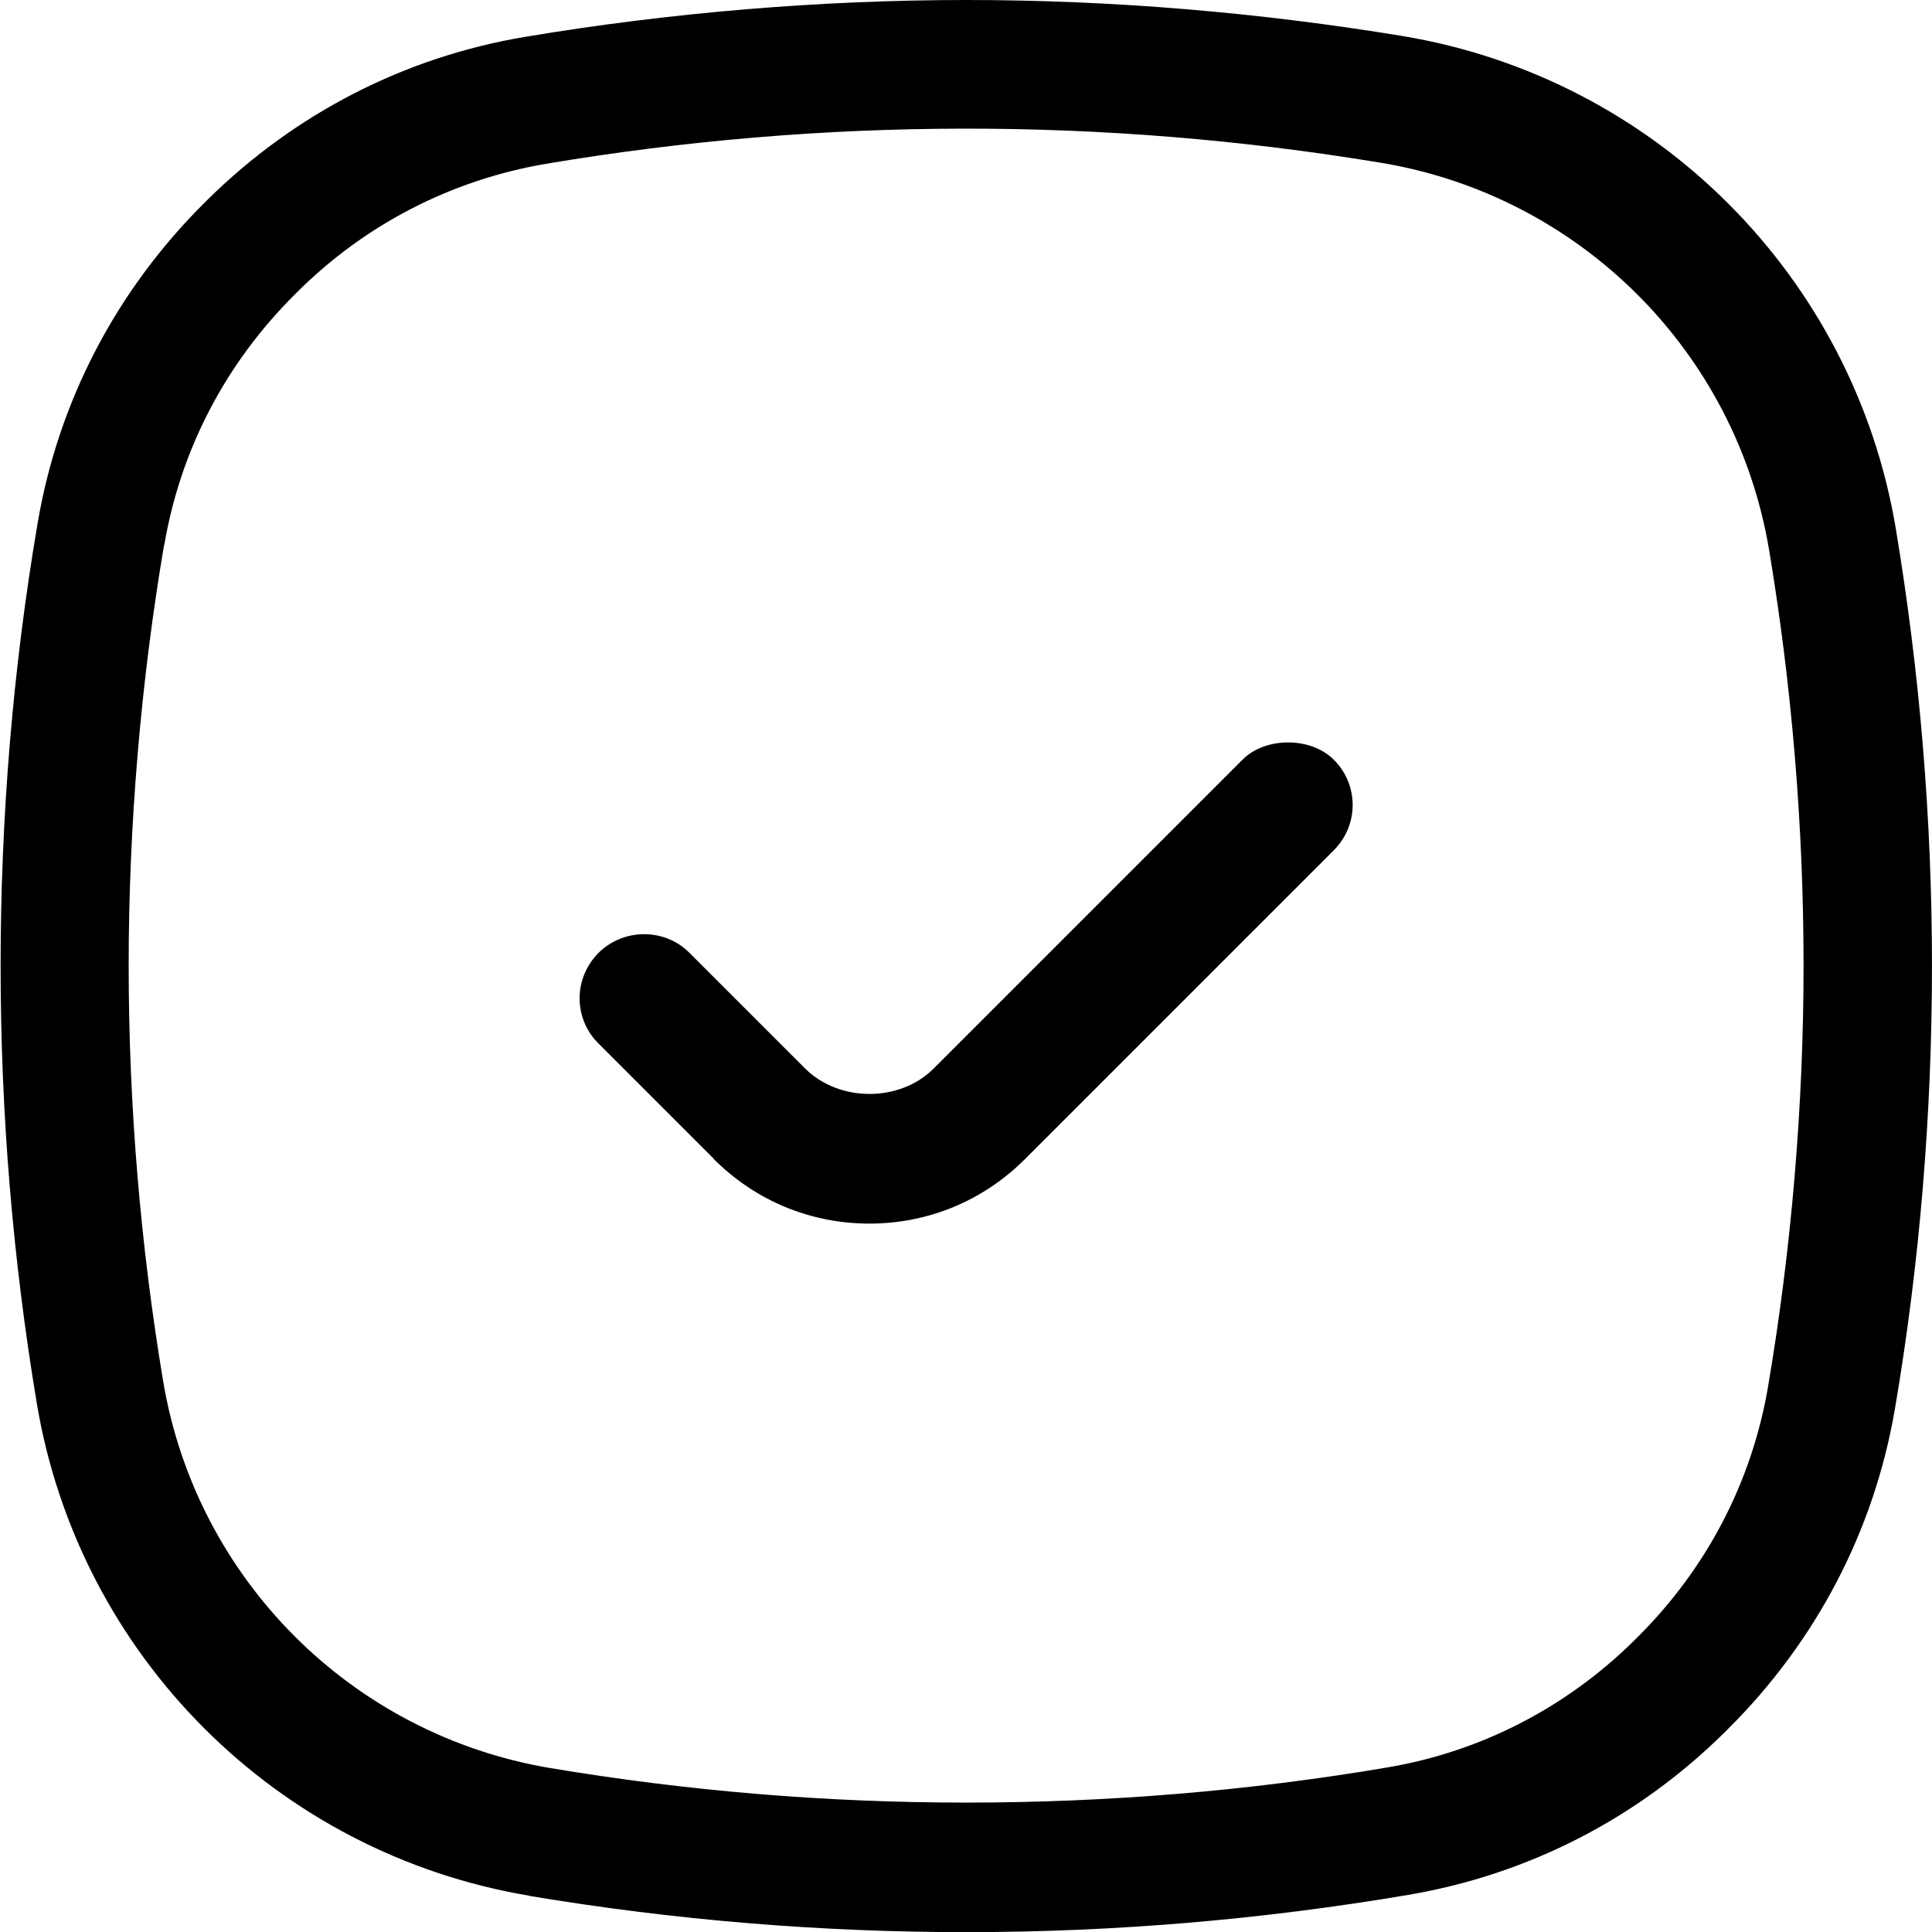
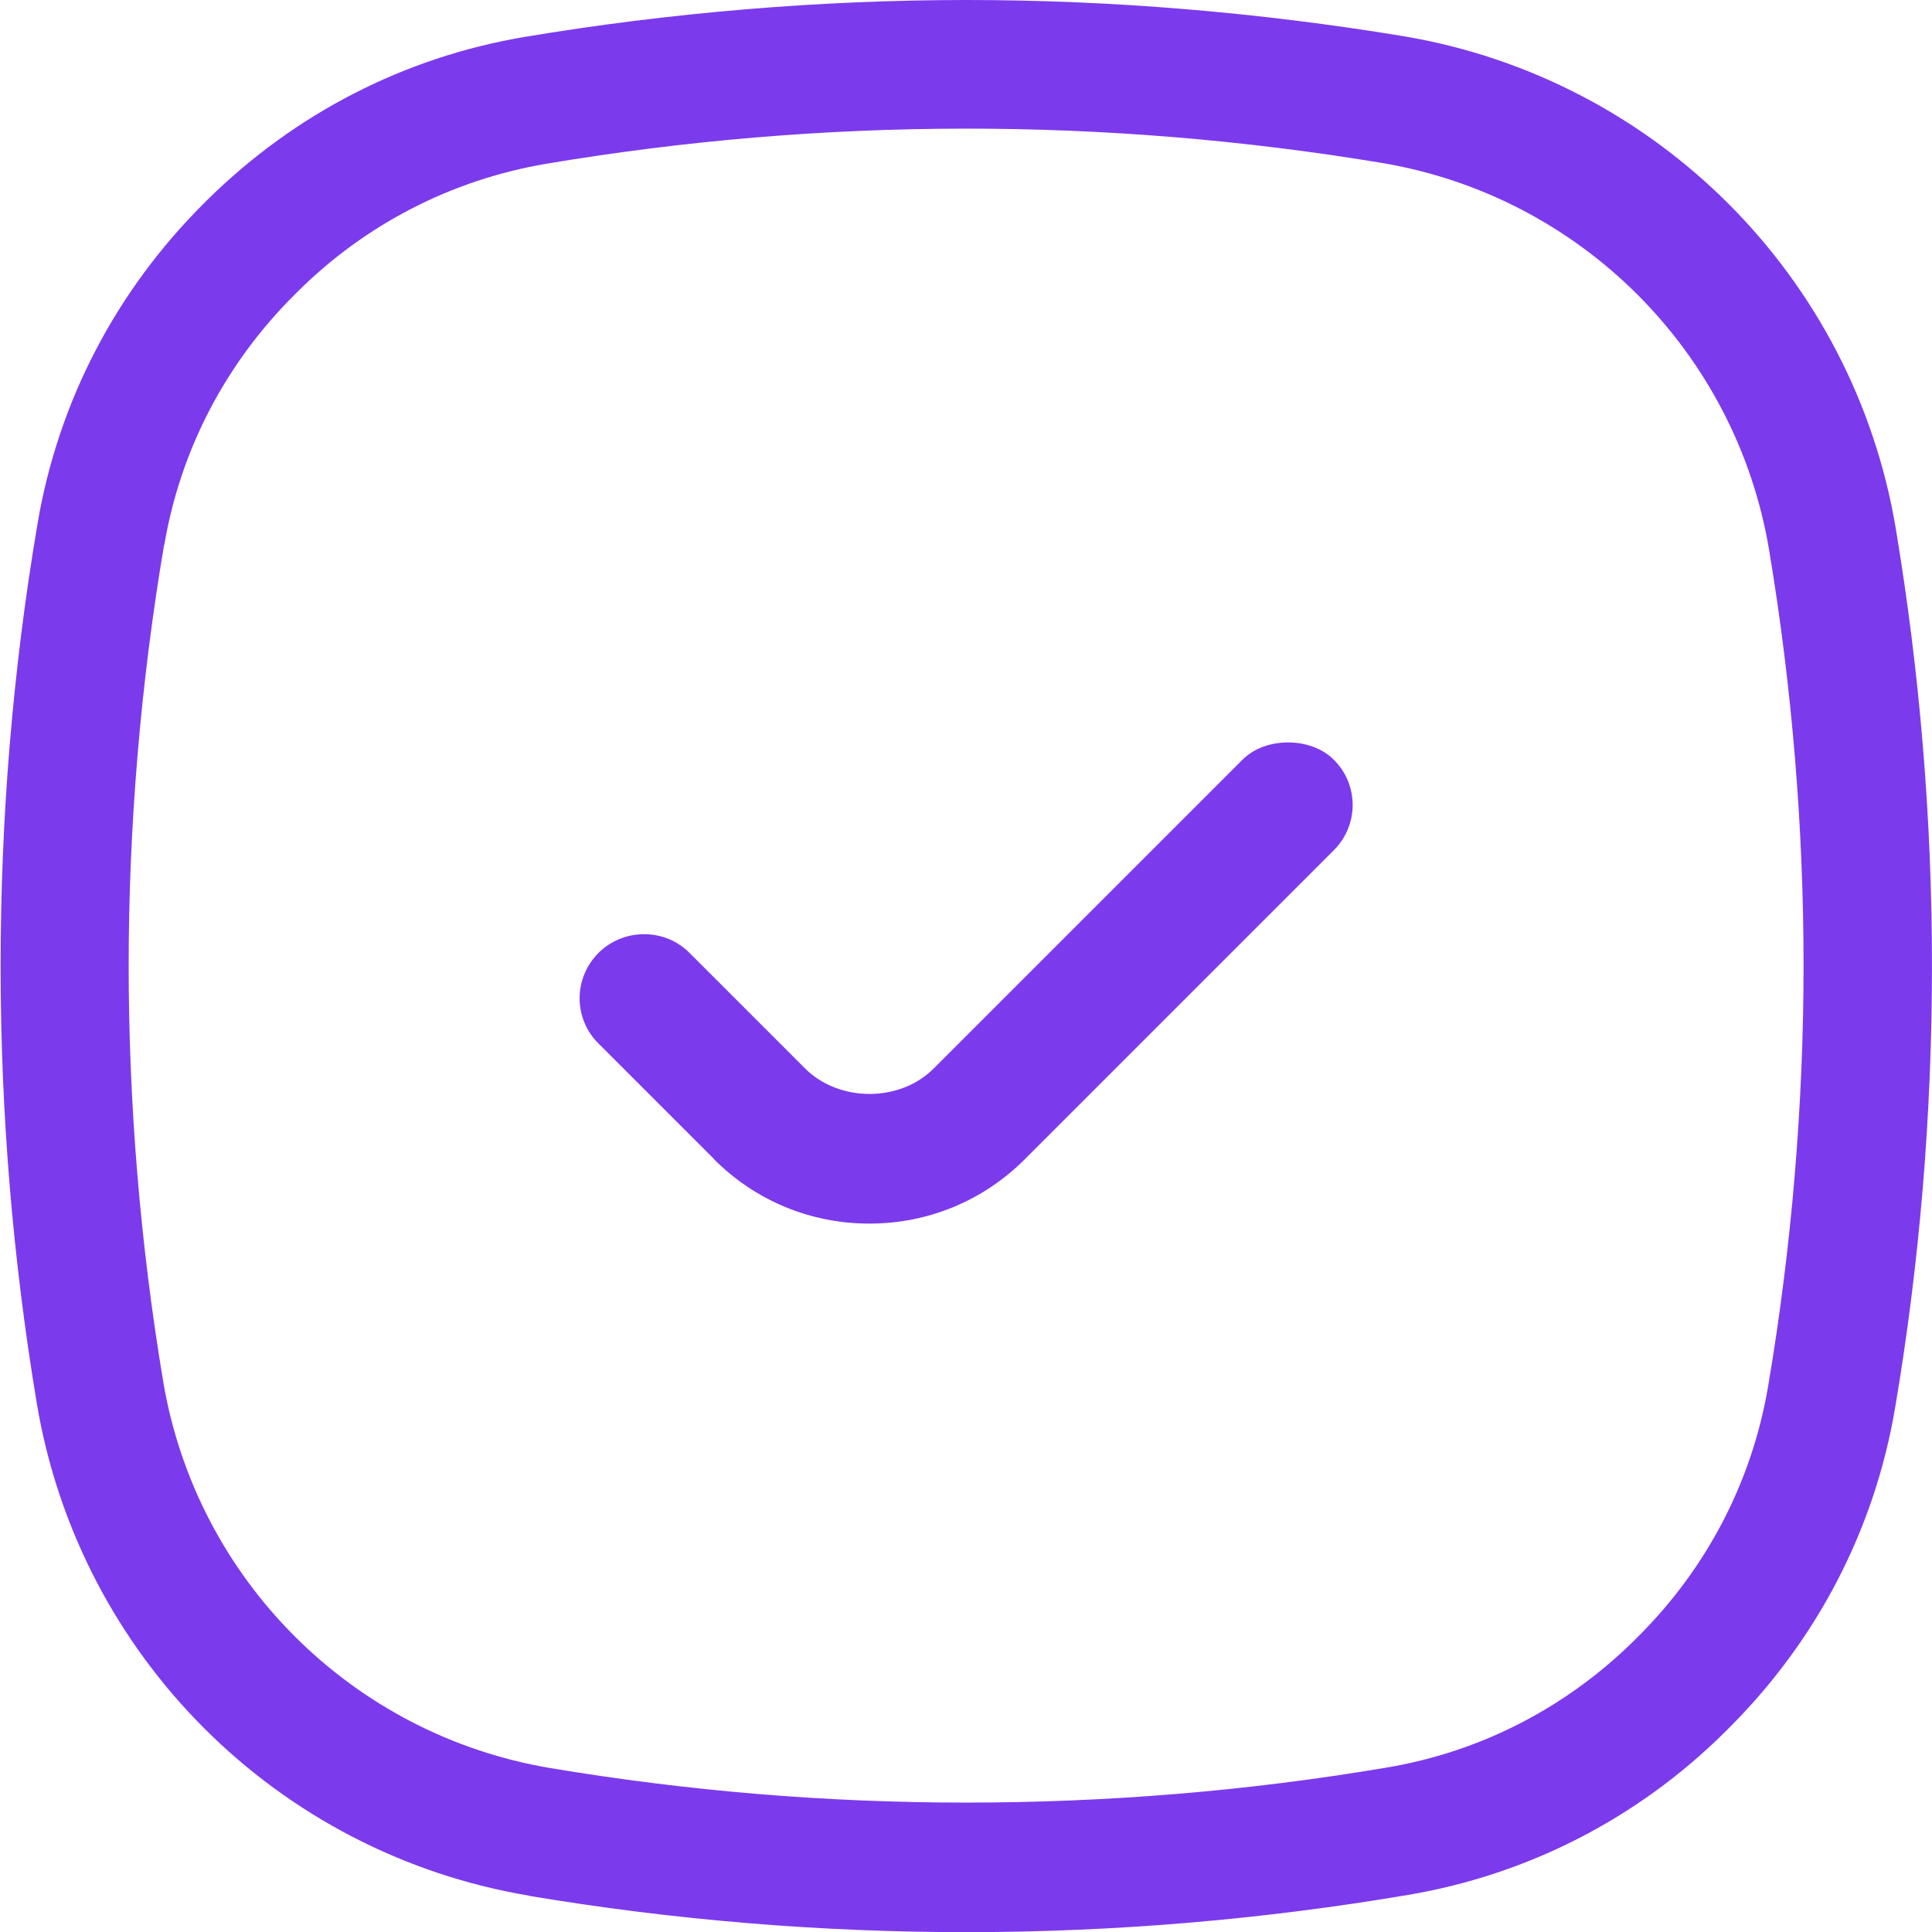
<svg xmlns="http://www.w3.org/2000/svg" width="60" height="60" viewBox="0 0 60 60" fill="none">
-   <path d="M16.441 58.879C25.5 60.391 34.691 60.379 43.73 58.848C47.449 58.219 50.851 56.477 53.55 53.809L53.652 53.707C56.413 50.969 58.21 47.516 58.851 43.738C59.62 39.219 59.999 34.59 59.999 30C59.999 25.411 59.62 20.899 58.878 16.43C57.57 8.579 51.409 2.43 43.569 1.121C39.089 0.383 34.53 0 30.01 0C25.49 0 20.799 0.391 16.28 1.149C12.561 1.778 9.171 3.52 6.46 6.188L6.358 6.289C3.608 9.02 1.808 12.469 1.167 16.258C0.397 20.778 0.019 25.407 0.019 29.996C0.019 34.586 0.397 39.098 1.14 43.566C2.448 51.418 8.601 57.566 16.449 58.875L16.441 58.879ZM5.101 16.93C5.601 13.981 6.999 11.29 9.152 9.149L9.23 9.071C11.339 6.969 14.019 5.59 16.941 5.09C25.55 3.641 34.293 3.629 42.91 5.059C49.07 6.09 53.91 10.918 54.941 17.079C55.652 21.341 56.011 25.681 56.011 29.989C56.011 34.298 55.64 38.758 54.909 43.059C54.409 46.008 53.011 48.7 50.859 50.84L50.769 50.93C48.659 53.02 45.999 54.399 43.077 54.891C38.776 55.621 34.378 55.981 30.007 55.981C25.636 55.981 21.359 55.621 17.097 54.91C10.937 53.879 6.097 49.051 5.066 42.89C4.355 38.629 3.996 34.289 3.996 29.98C3.996 25.672 4.367 21.211 5.098 16.91L5.101 16.93Z" fill="black" />
-   <path d="M22.172 36C23.461 37.289 25.172 38 27 38C28.828 38 30.539 37.289 31.828 36L41.418 26.41C41.797 26.031 42.008 25.531 42.008 25C42.008 24.469 41.797 23.961 41.418 23.59C40.707 22.879 39.297 22.879 38.59 23.59L29 33.18C27.949 34.238 26.059 34.238 25 33.18L21.41 29.59C21.031 29.211 20.531 29.012 20 29.012C19.469 29.012 18.961 29.223 18.59 29.59C18.219 29.961 18 30.469 18 31C18 31.531 18.211 32.039 18.59 32.41L22.18 36H22.172Z" fill="black" />
+   <path d="M16.441 58.879C25.5 60.391 34.691 60.379 43.73 58.848C47.449 58.219 50.851 56.477 53.55 53.809L53.652 53.707C56.413 50.969 58.21 47.516 58.851 43.738C59.62 39.219 59.999 34.59 59.999 30C59.999 25.411 59.62 20.899 58.878 16.43C57.57 8.579 51.409 2.43 43.569 1.121C39.089 0.383 34.53 0 30.01 0C25.49 0 20.799 0.391 16.28 1.149C12.561 1.778 9.171 3.52 6.46 6.188L6.358 6.289C3.608 9.02 1.808 12.469 1.167 16.258C0.397 20.778 0.019 25.407 0.019 29.996C0.019 34.586 0.397 39.098 1.14 43.566C2.448 51.418 8.601 57.566 16.449 58.875L16.441 58.879ZM5.101 16.93C5.601 13.981 6.999 11.29 9.152 9.149L9.23 9.071C11.339 6.969 14.019 5.59 16.941 5.09C25.55 3.641 34.293 3.629 42.91 5.059C49.07 6.09 53.91 10.918 54.941 17.079C55.652 21.341 56.011 25.681 56.011 29.989C56.011 34.298 55.64 38.758 54.909 43.059C54.409 46.008 53.011 48.7 50.859 50.84L50.769 50.93C48.659 53.02 45.999 54.399 43.077 54.891C38.776 55.621 34.378 55.981 30.007 55.981C25.636 55.981 21.359 55.621 17.097 54.91C10.937 53.879 6.097 49.051 5.066 42.89C4.355 38.629 3.996 34.289 3.996 29.98C3.996 25.672 4.367 21.211 5.098 16.91L5.101 16.93Z" fill="#7C3AED" />
+   <path d="M22.172 36C23.461 37.289 25.172 38 27 38C28.828 38 30.539 37.289 31.828 36L41.418 26.41C41.797 26.031 42.008 25.531 42.008 25C42.008 24.469 41.797 23.961 41.418 23.59C40.707 22.879 39.297 22.879 38.59 23.59L29 33.18C27.949 34.238 26.059 34.238 25 33.18L21.41 29.59C21.031 29.211 20.531 29.012 20 29.012C19.469 29.012 18.961 29.223 18.59 29.59C18.219 29.961 18 30.469 18 31C18 31.531 18.211 32.039 18.59 32.41L22.18 36H22.172Z" fill="#7C3AED" />
</svg>
